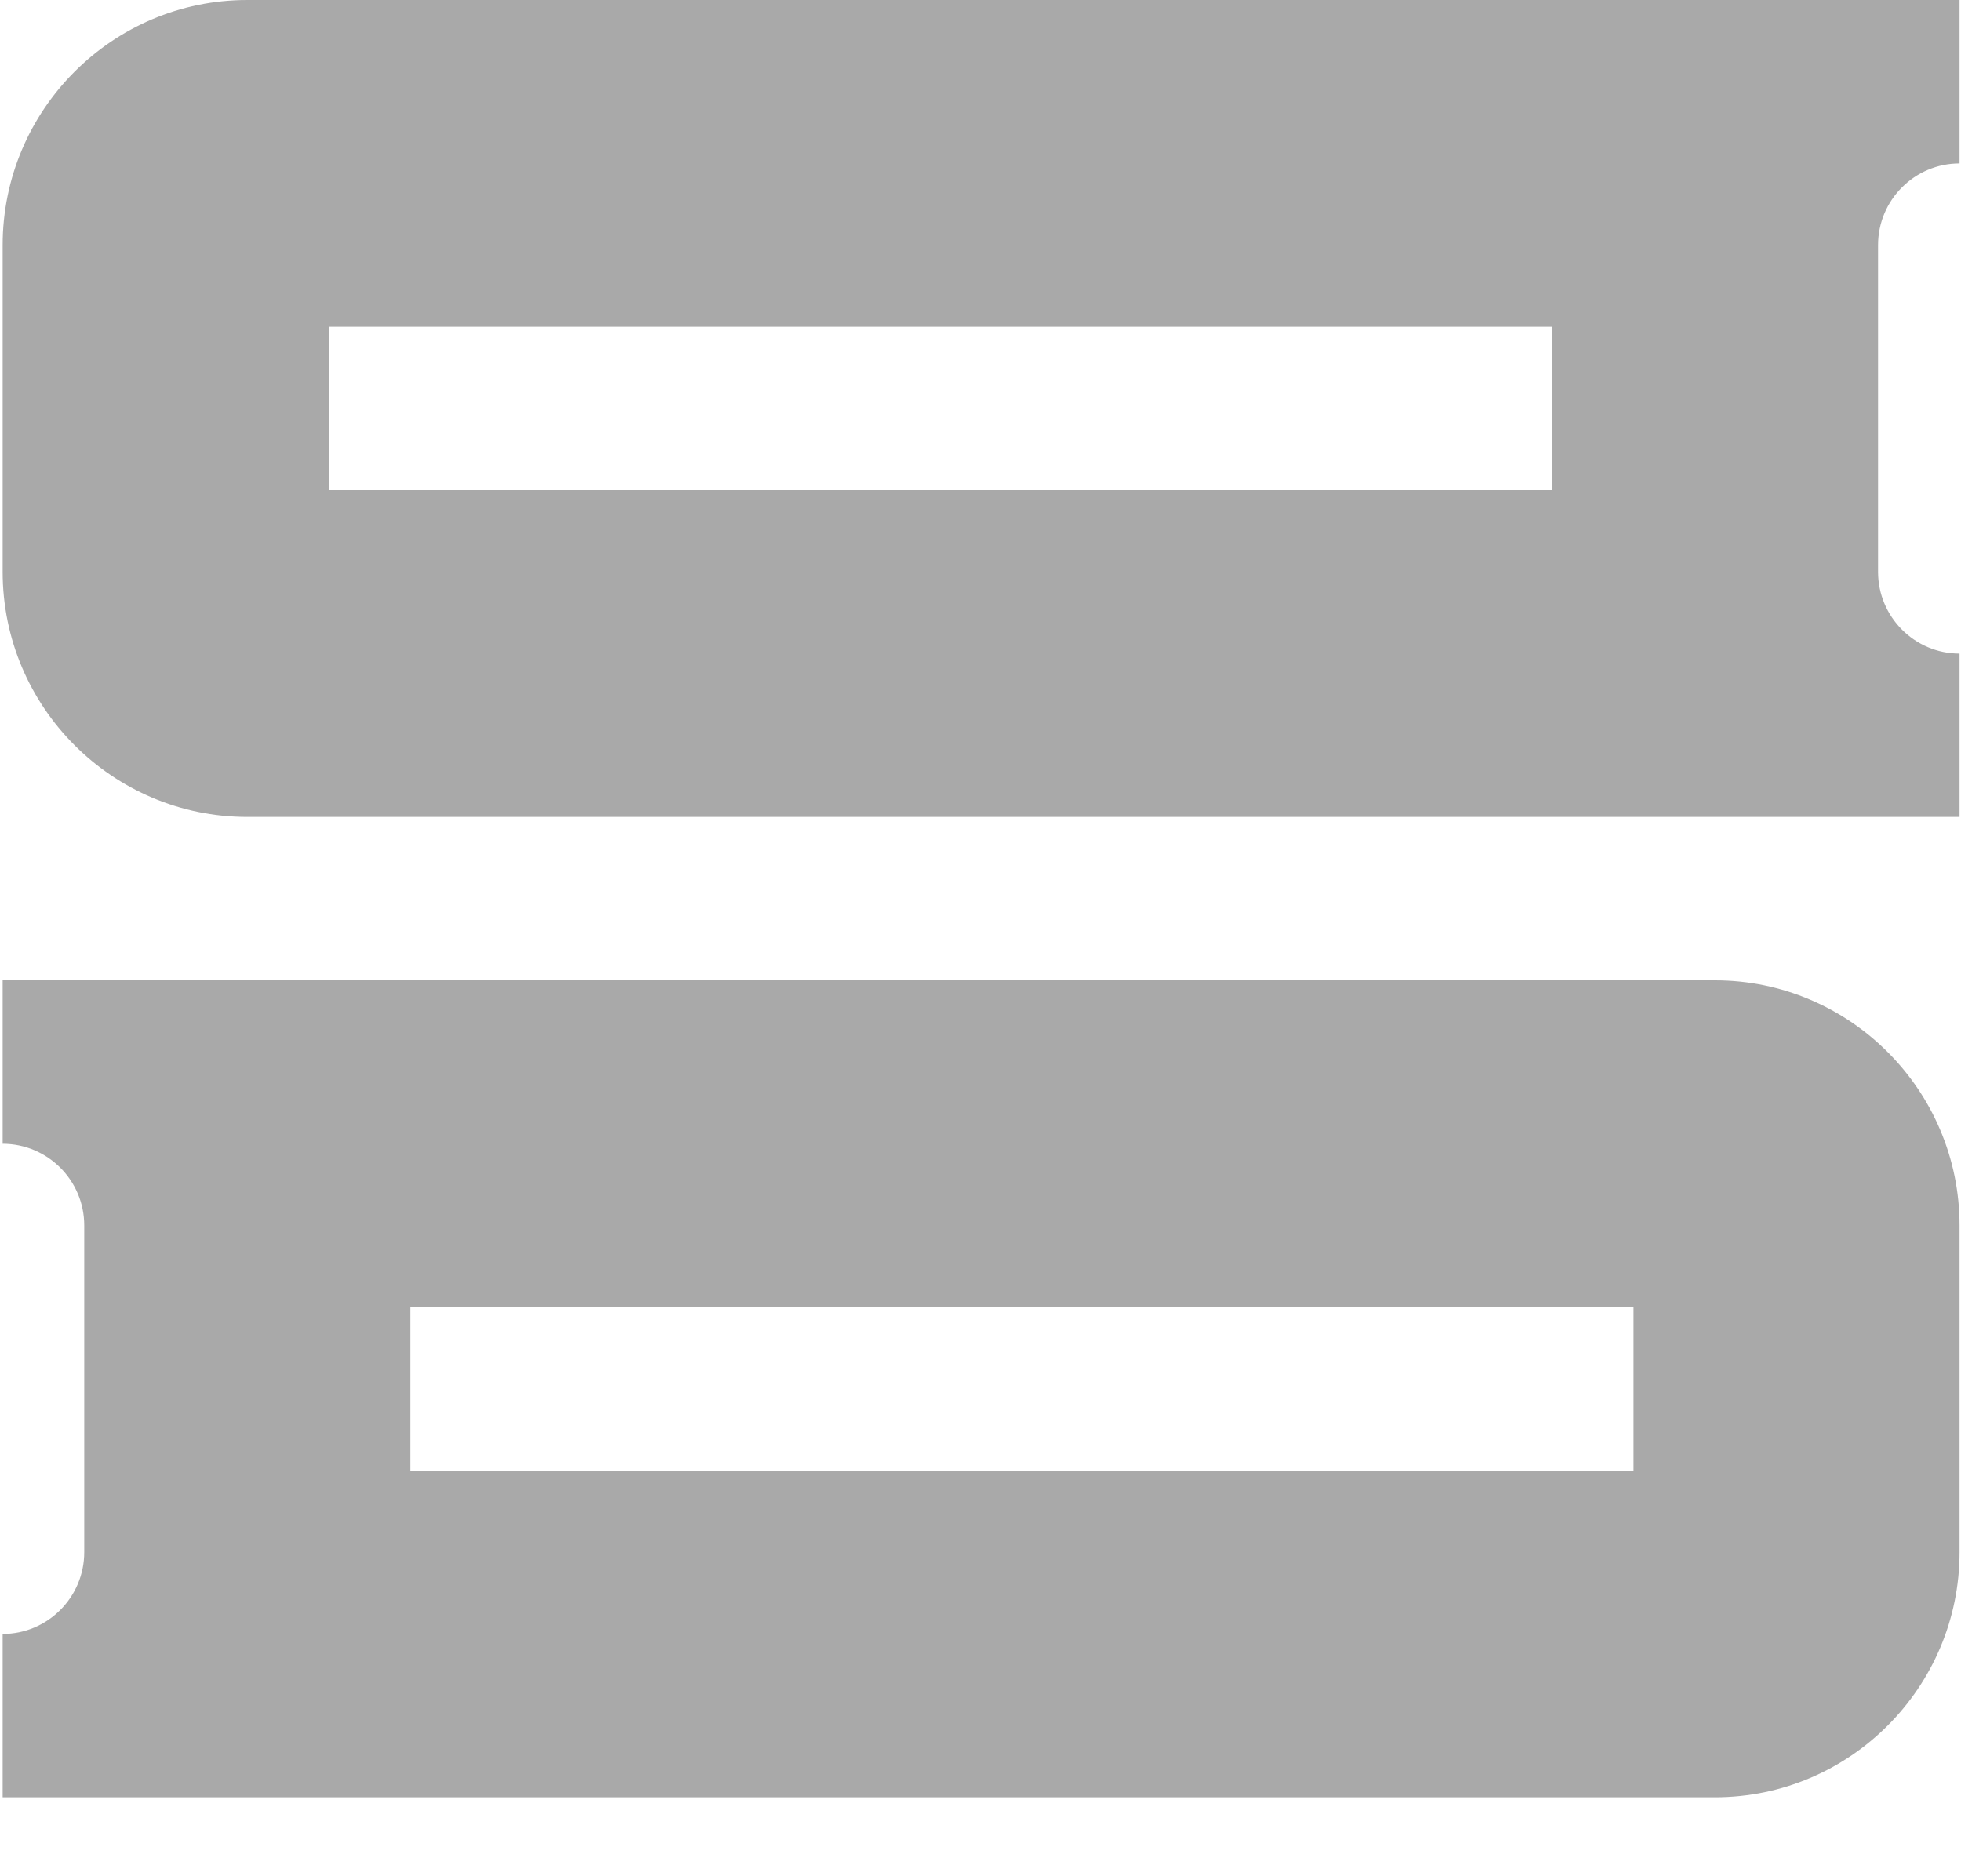
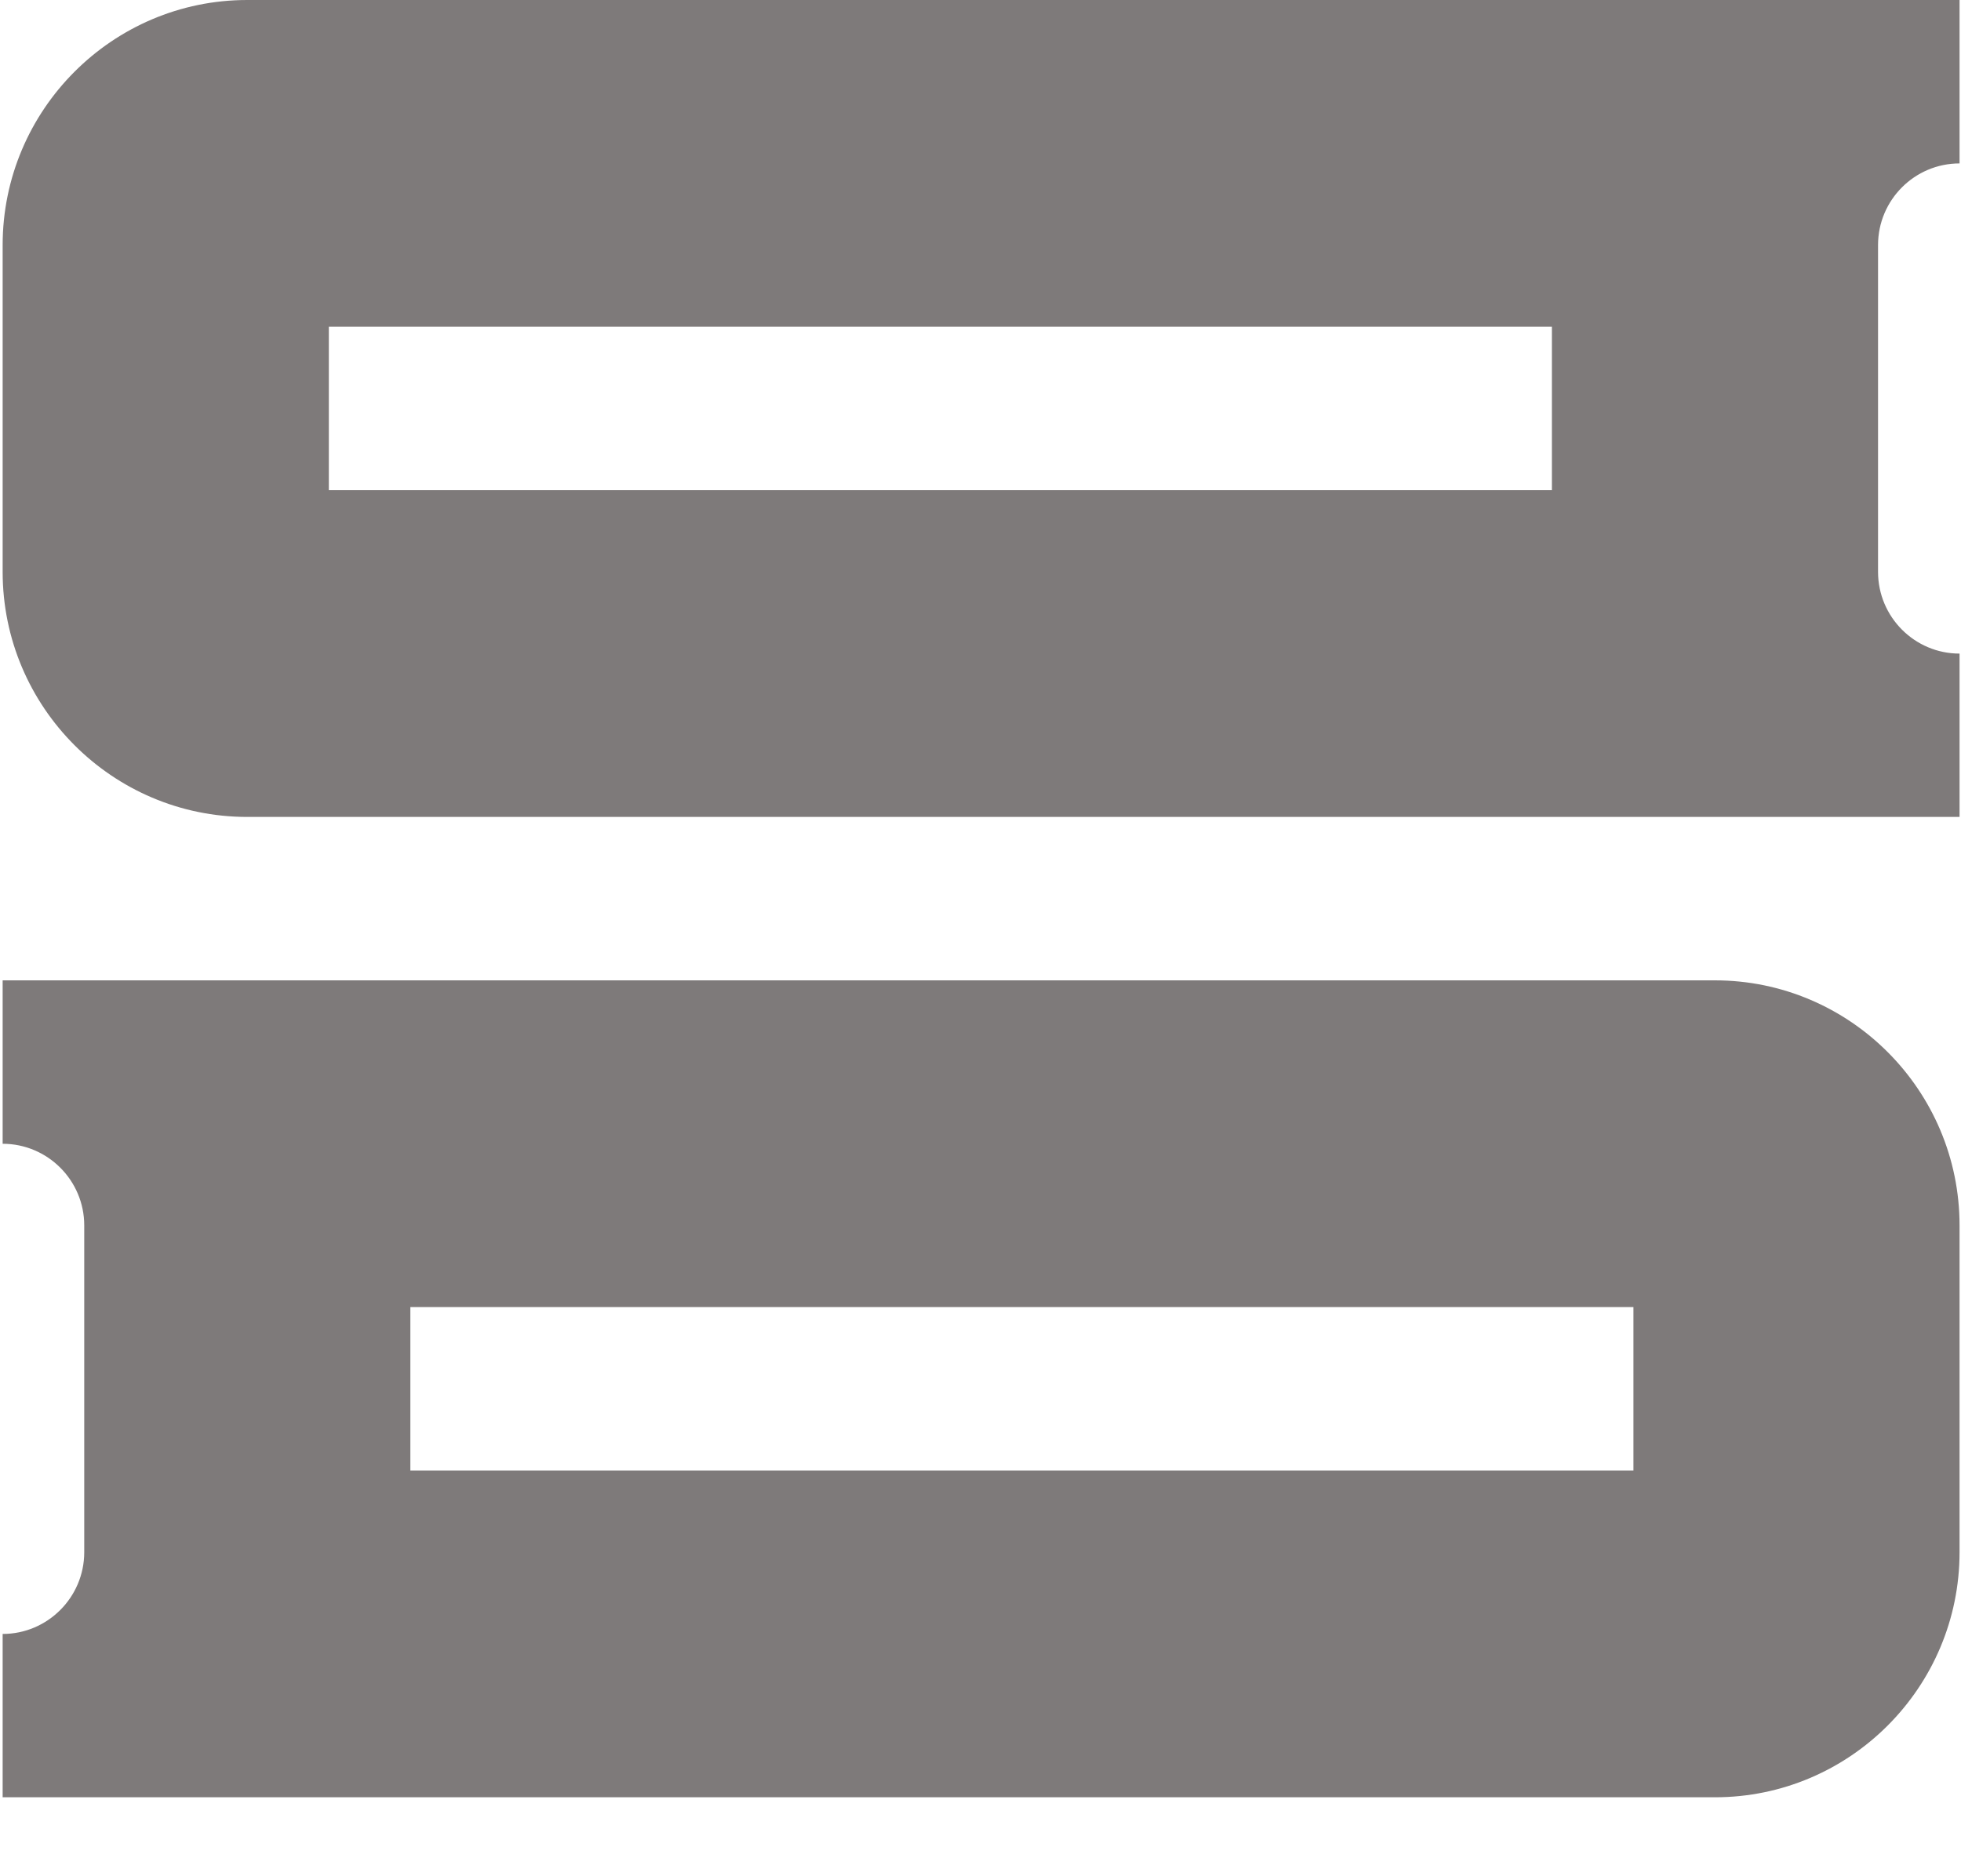
<svg xmlns="http://www.w3.org/2000/svg" width="23" height="22" viewBox="0 0 23 22" fill="none">
-   <path d="M0.031 2.875V6.708C0.031 8.293 1.318 9.583 2.9 9.583H22.983V7.667C22.456 7.667 22.027 7.237 22.027 6.708V2.875C22.027 2.346 22.456 1.917 22.983 1.917V0H2.9C1.318 0 0.031 1.29 0.031 2.875ZM3.857 3.833H18.202V5.75H3.857V3.833Z" fill="#A9A9A9" />
-   <path d="M20.114 11.5H0.031V13.417C0.558 13.417 0.988 13.846 0.988 14.375V18.208C0.988 18.737 0.558 19.167 0.031 19.167V21.083H20.114C21.696 21.083 22.983 19.793 22.983 18.208V14.375C22.983 12.79 21.696 11.5 20.114 11.5ZM19.158 17.25H4.813V15.333H19.158V17.25Z" fill="#A9A9A9" />
+   <path d="M0.031 2.875V6.708C0.031 8.293 1.318 9.583 2.9 9.583H22.983V7.667C22.456 7.667 22.027 7.237 22.027 6.708V2.875C22.027 2.346 22.456 1.917 22.983 1.917V0H2.9C1.318 0 0.031 1.29 0.031 2.875ZM3.857 3.833H18.202V5.75H3.857V3.833Z" fill="#7E7A7A" />
+   <path d="M20.114 11.5H0.031V13.417C0.558 13.417 0.988 13.846 0.988 14.375V18.208C0.988 18.737 0.558 19.167 0.031 19.167V21.083H20.114C21.696 21.083 22.983 19.793 22.983 18.208V14.375C22.983 12.79 21.696 11.5 20.114 11.5ZM19.158 17.25H4.813V15.333H19.158V17.25Z" fill="#7E7A7A" />
</svg>
